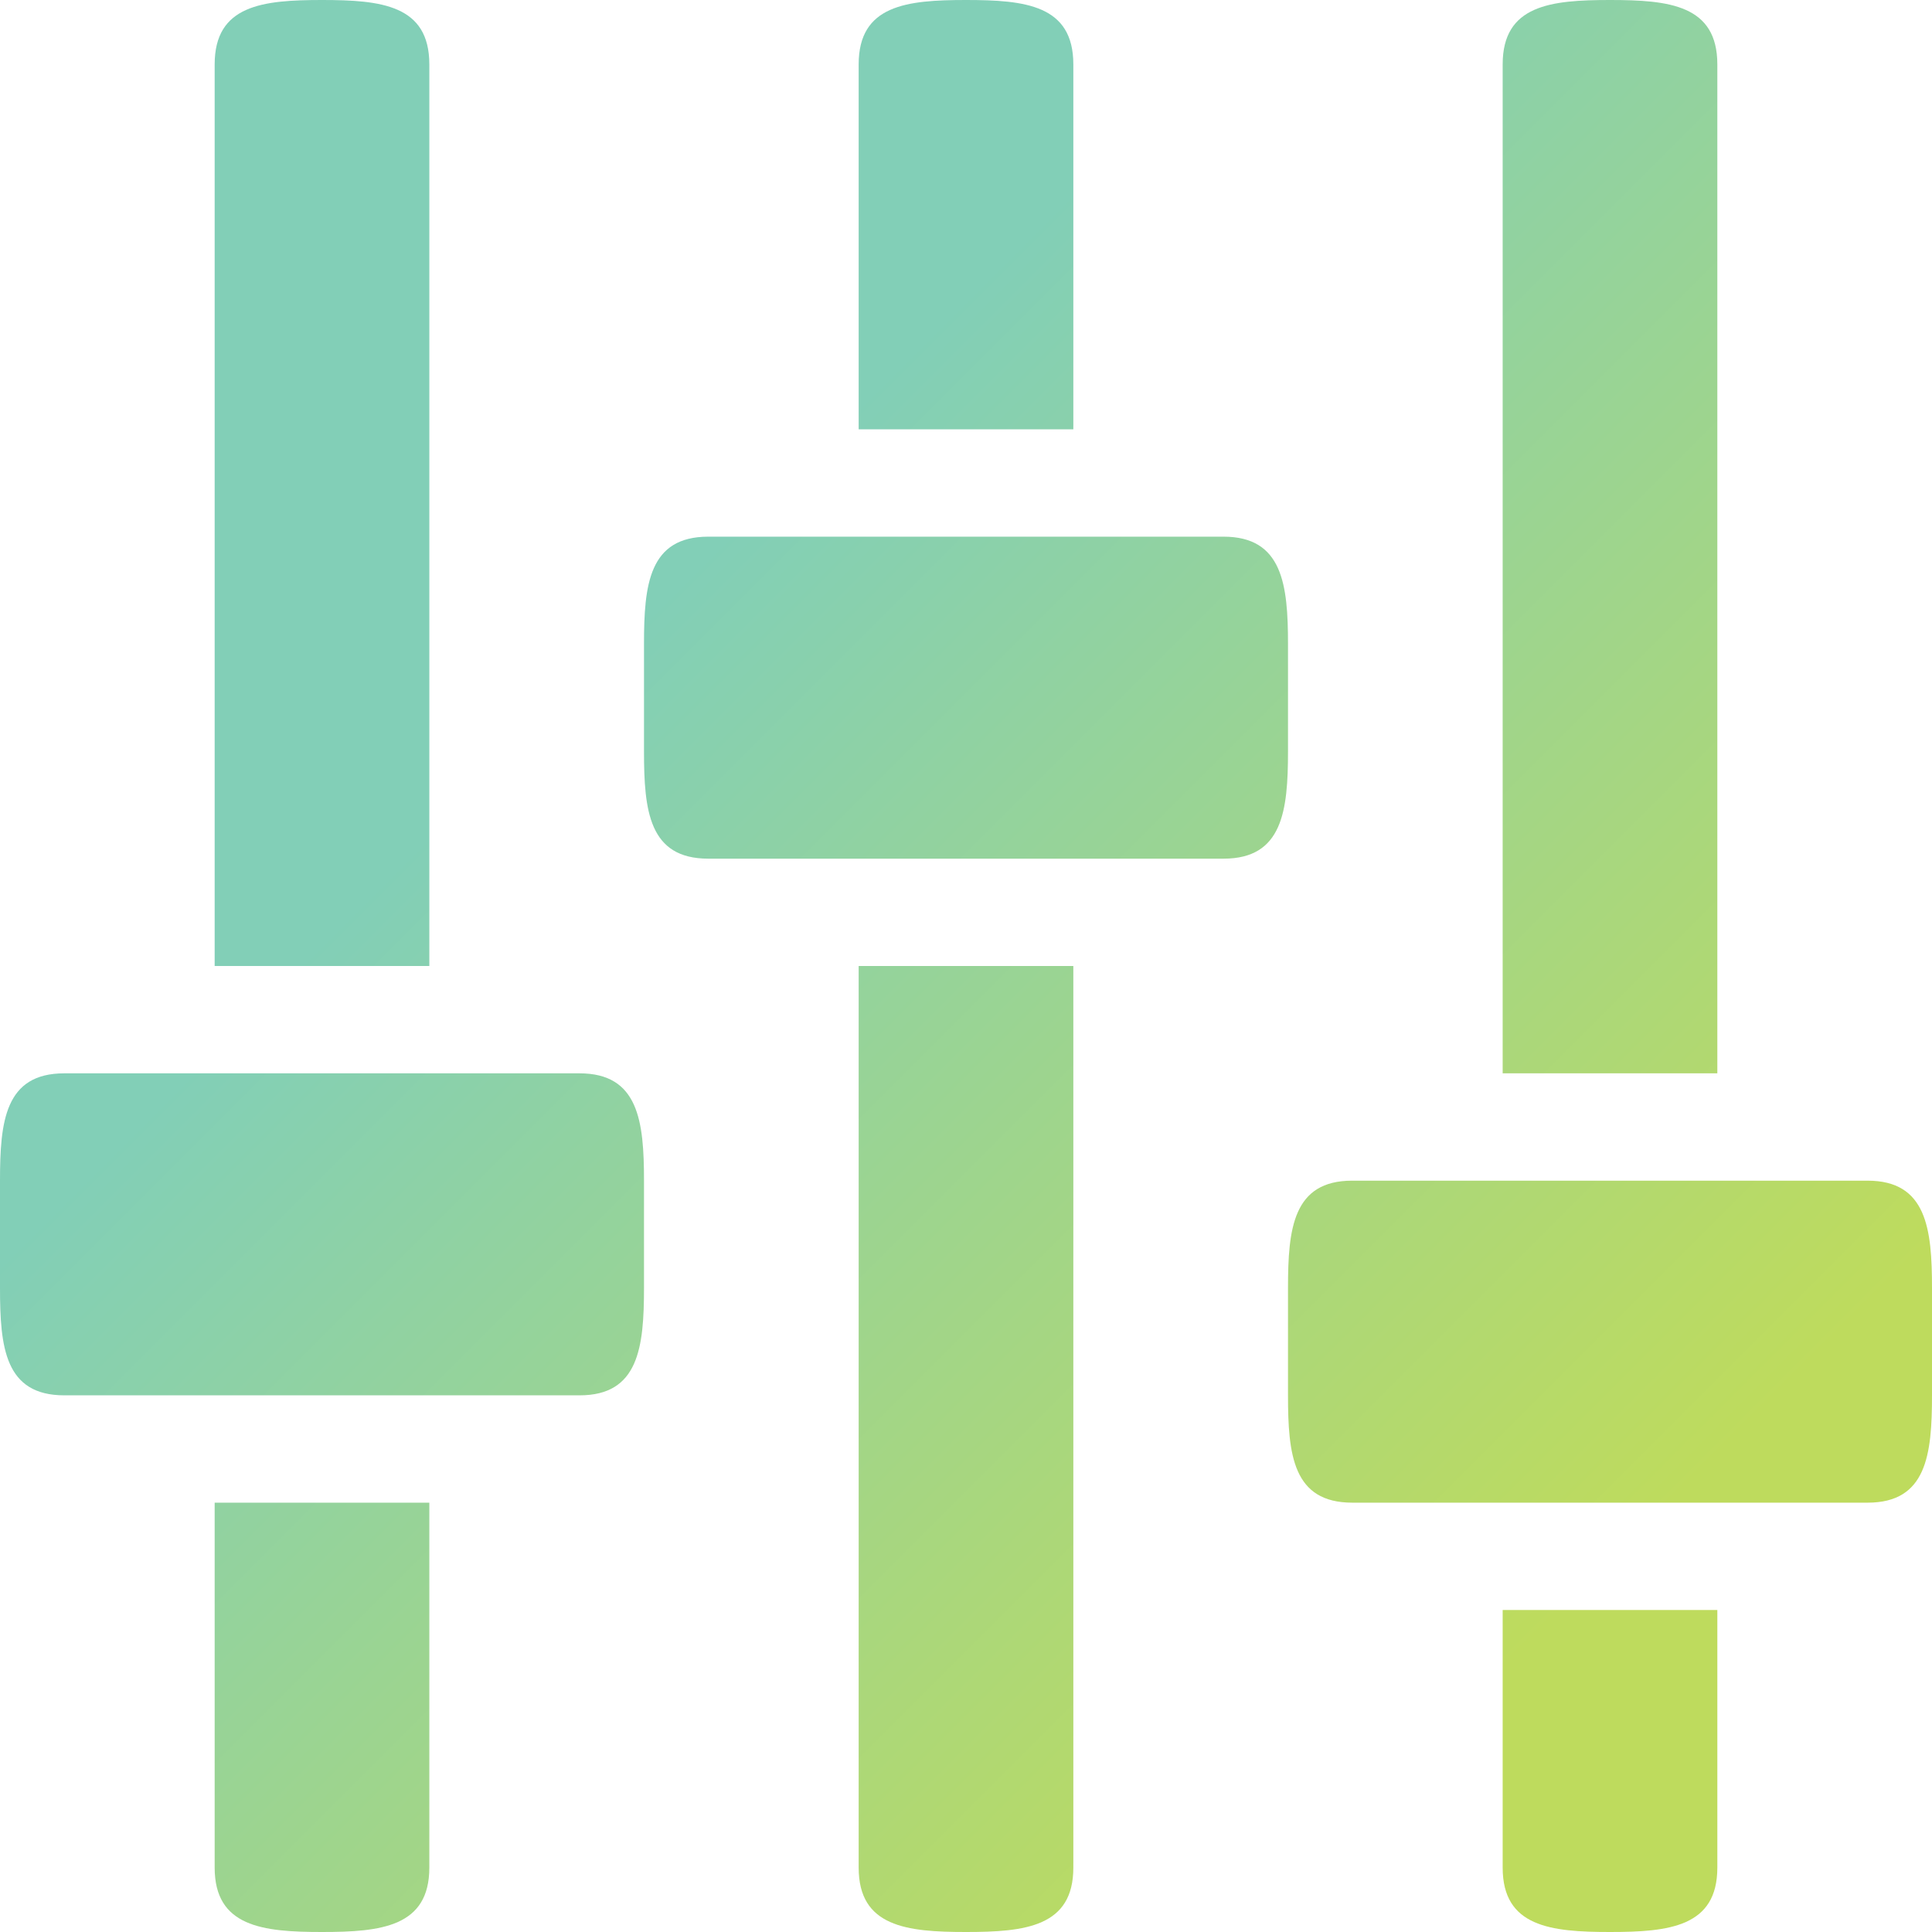
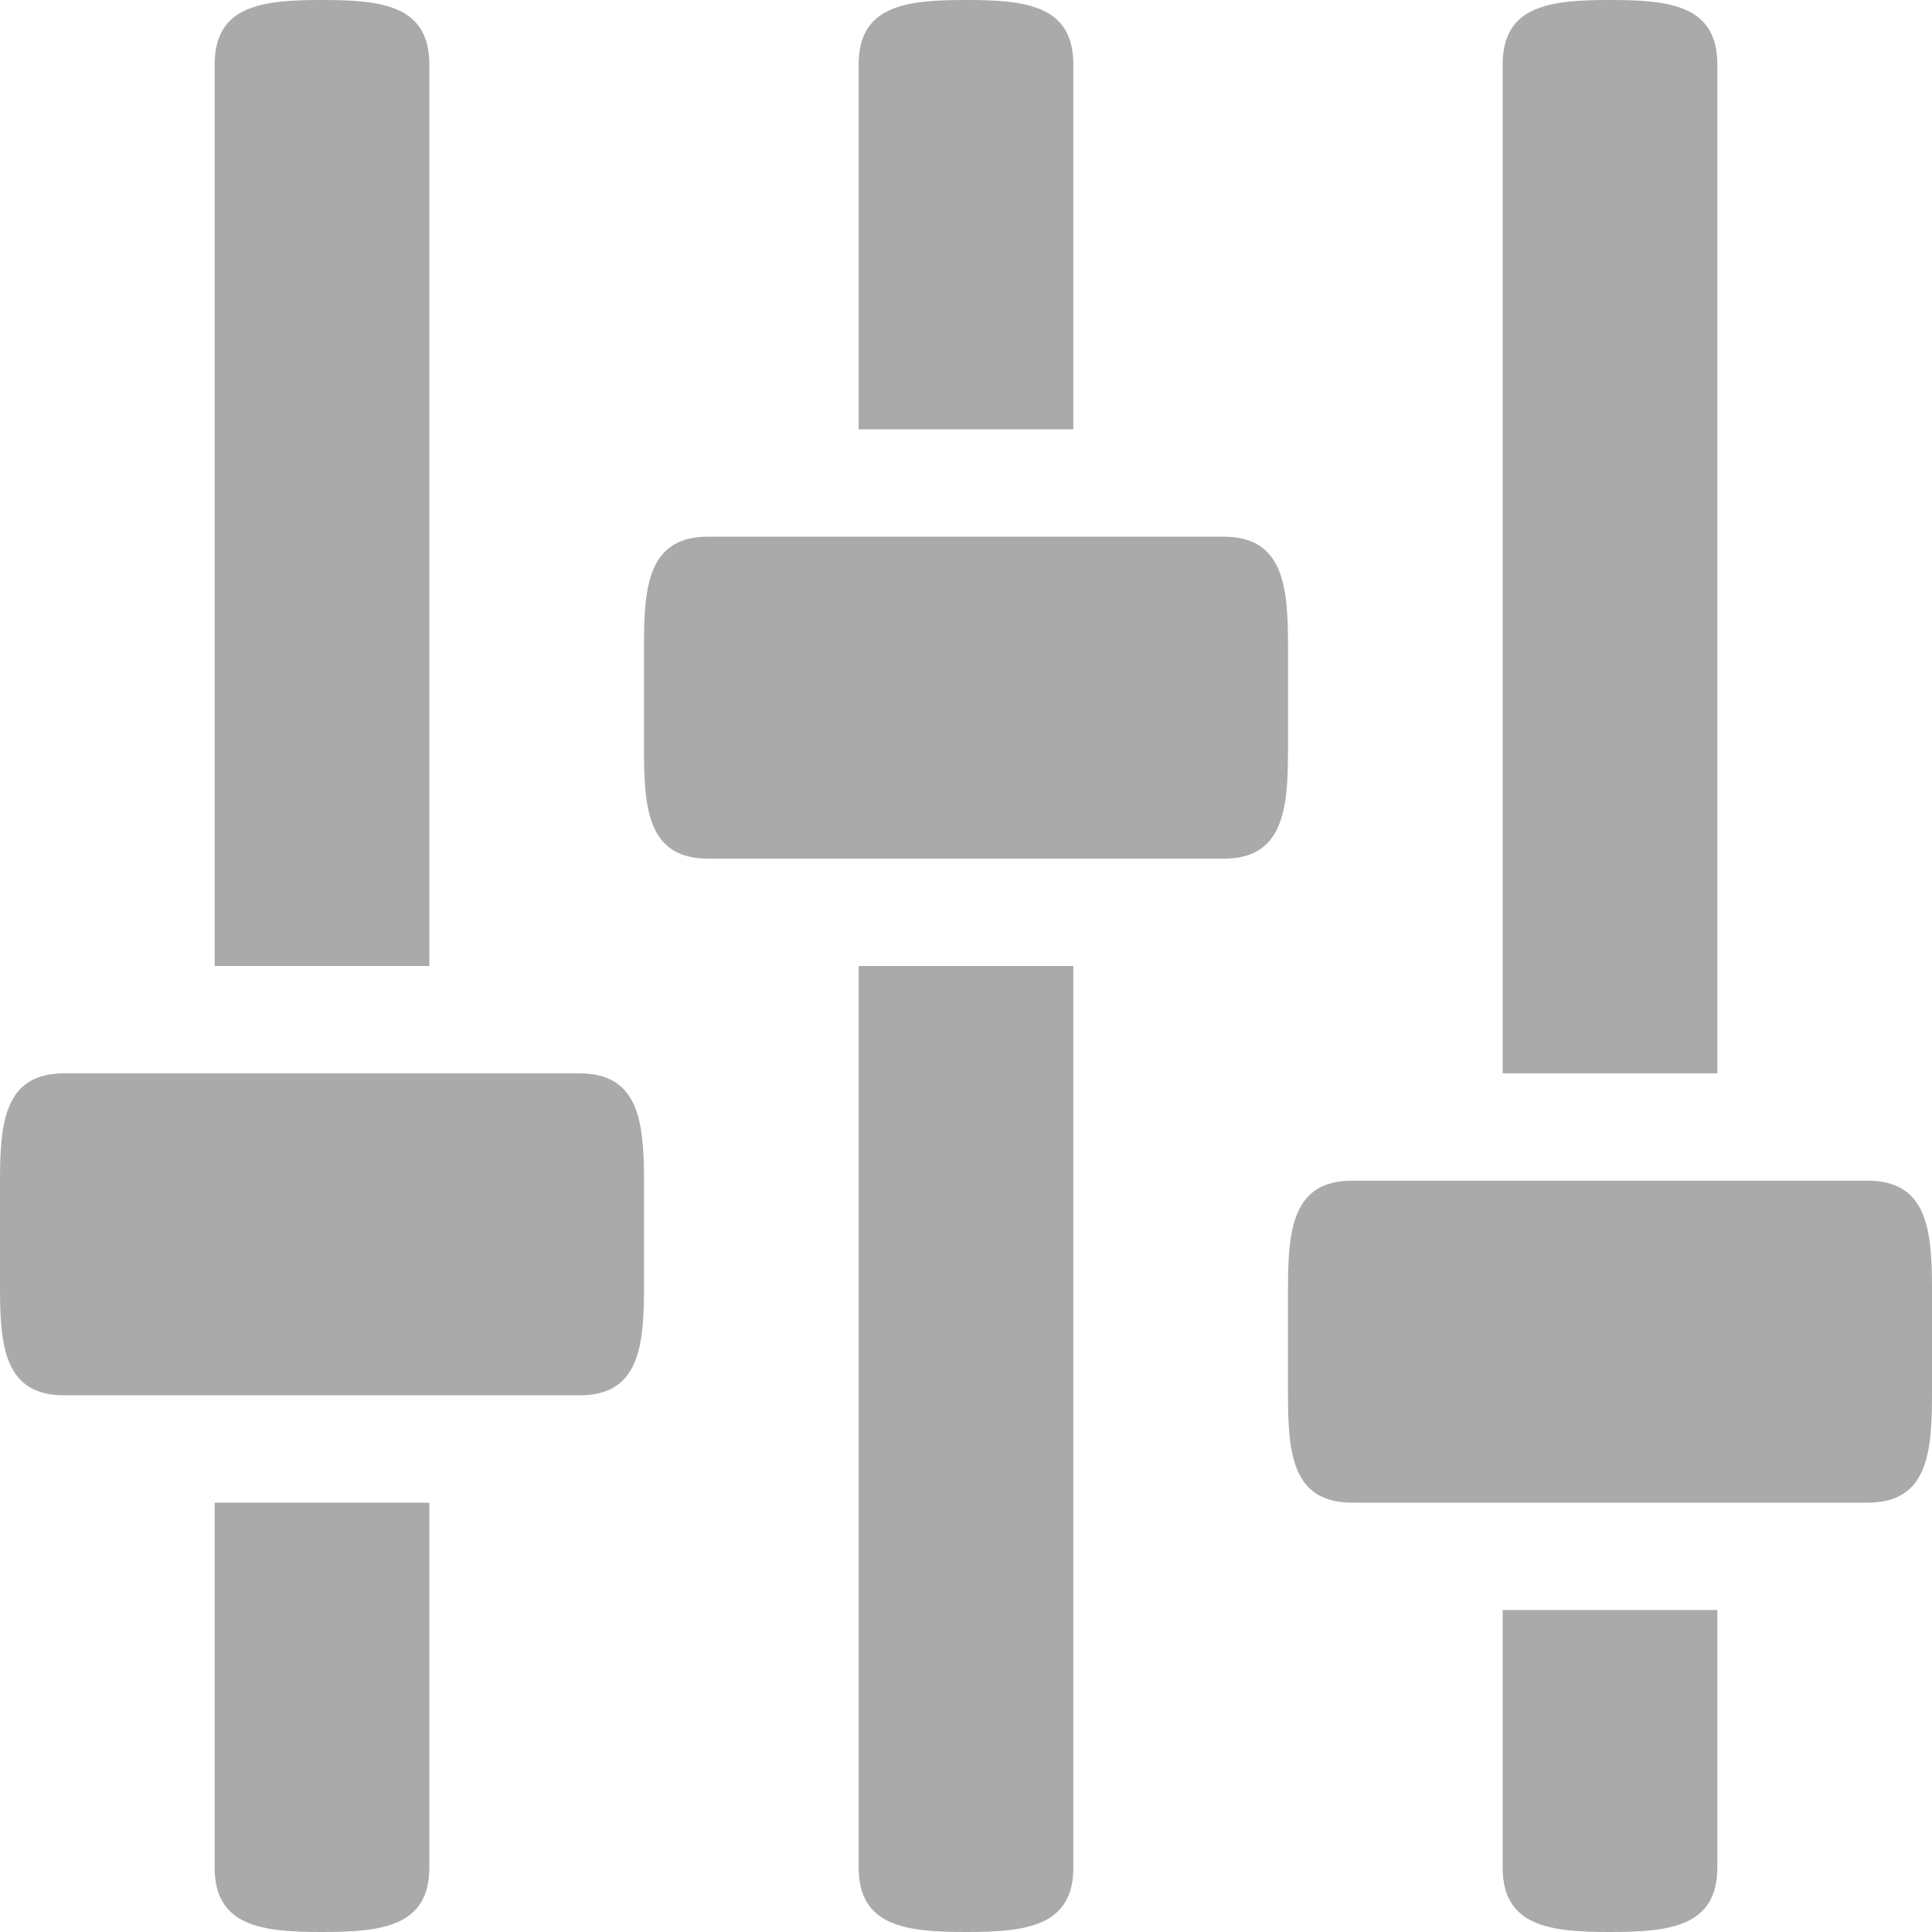
<svg xmlns="http://www.w3.org/2000/svg" viewBox="0 0 576 576">
-   <defs>
-     <style>.cls-1{fill:url(#Manticore);}</style>
-     <linearGradient id="Manticore" x1="37.37" y1="37.35" x2="538.63" y2="538.62" gradientUnits="userSpaceOnUse">
-       <stop offset="0.3" stop-color="#82cfb7" />
-       <stop offset="0.87" stop-color="#bedb5d" />
-     </linearGradient>
-   </defs>
  <g id="Layer_2" data-name="Layer 2">
    <g id="Layer_1-2" data-name="Layer 1">
-       <path class="cls-1" d="M128,19.2C128,1.5,113.66,0,96,0S64,1.5,64,19.2V288h64V19.2ZM64,556.8C64,574.43,78.3,576,96,576s32-1.57,32-19.2V448H64ZM172.77,320H19.17C1.47,320,0,334.34,0,352v32c0,17.7,1.47,32,19.17,32H172.8c17.6,0,19.2-14.3,19.2-32V352C192,334.34,190.4,320,172.77,320Zm384,32H403.14C385.47,352,384,366.34,384,384v32c0,17.7,1.47,32,19.17,32H556.8c17.6,0,19.2-14.3,19.2-32V384C576,366.34,574.4,352,556.77,352ZM384,192c0-17.66-1.6-32-19.23-32H211.17c-17.7,0-19.17,14.34-19.17,32v32c0,17.7,1.47,32,19.17,32H364.8c17.6,0,19.2-14.3,19.2-32ZM320,19.2C320,1.5,305.66,0,288,0s-32,1.5-32,19.2V128h64ZM256,556.8c0,17.63,14.3,19.2,32,19.2s32-1.57,32-19.2V288H256ZM512,19.2C512,1.5,497.66,0,480,0s-32,1.5-32,19.2V320h64V19.2ZM448,556.8c0,17.63,14.3,19.2,32,19.2s32-1.57,32-19.2V480H448Z" />
+       <path fill="#aaaaaa" d="M128,19.2C128,1.5,113.66,0,96,0S64,1.5,64,19.2V288h64V19.2ZM64,556.8C64,574.43,78.3,576,96,576s32-1.57,32-19.2V448H64ZM172.77,320H19.17C1.47,320,0,334.34,0,352v32c0,17.7,1.47,32,19.17,32H172.8c17.6,0,19.2-14.3,19.2-32V352C192,334.34,190.4,320,172.77,320Zm384,32H403.14C385.47,352,384,366.34,384,384v32c0,17.7,1.47,32,19.17,32H556.8c17.6,0,19.2-14.3,19.2-32V384C576,366.34,574.4,352,556.77,352ZM384,192c0-17.66-1.6-32-19.23-32H211.17c-17.7,0-19.17,14.34-19.17,32v32c0,17.7,1.47,32,19.17,32H364.8c17.6,0,19.2-14.3,19.2-32ZM320,19.2C320,1.5,305.66,0,288,0s-32,1.5-32,19.2V128h64ZM256,556.8c0,17.63,14.3,19.2,32,19.2s32-1.57,32-19.2V288H256ZM512,19.2C512,1.5,497.66,0,480,0s-32,1.5-32,19.2V320h64V19.2ZM448,556.8c0,17.63,14.3,19.2,32,19.2s32-1.57,32-19.2V480H448Z" />
    </g>
  </g>
</svg>
